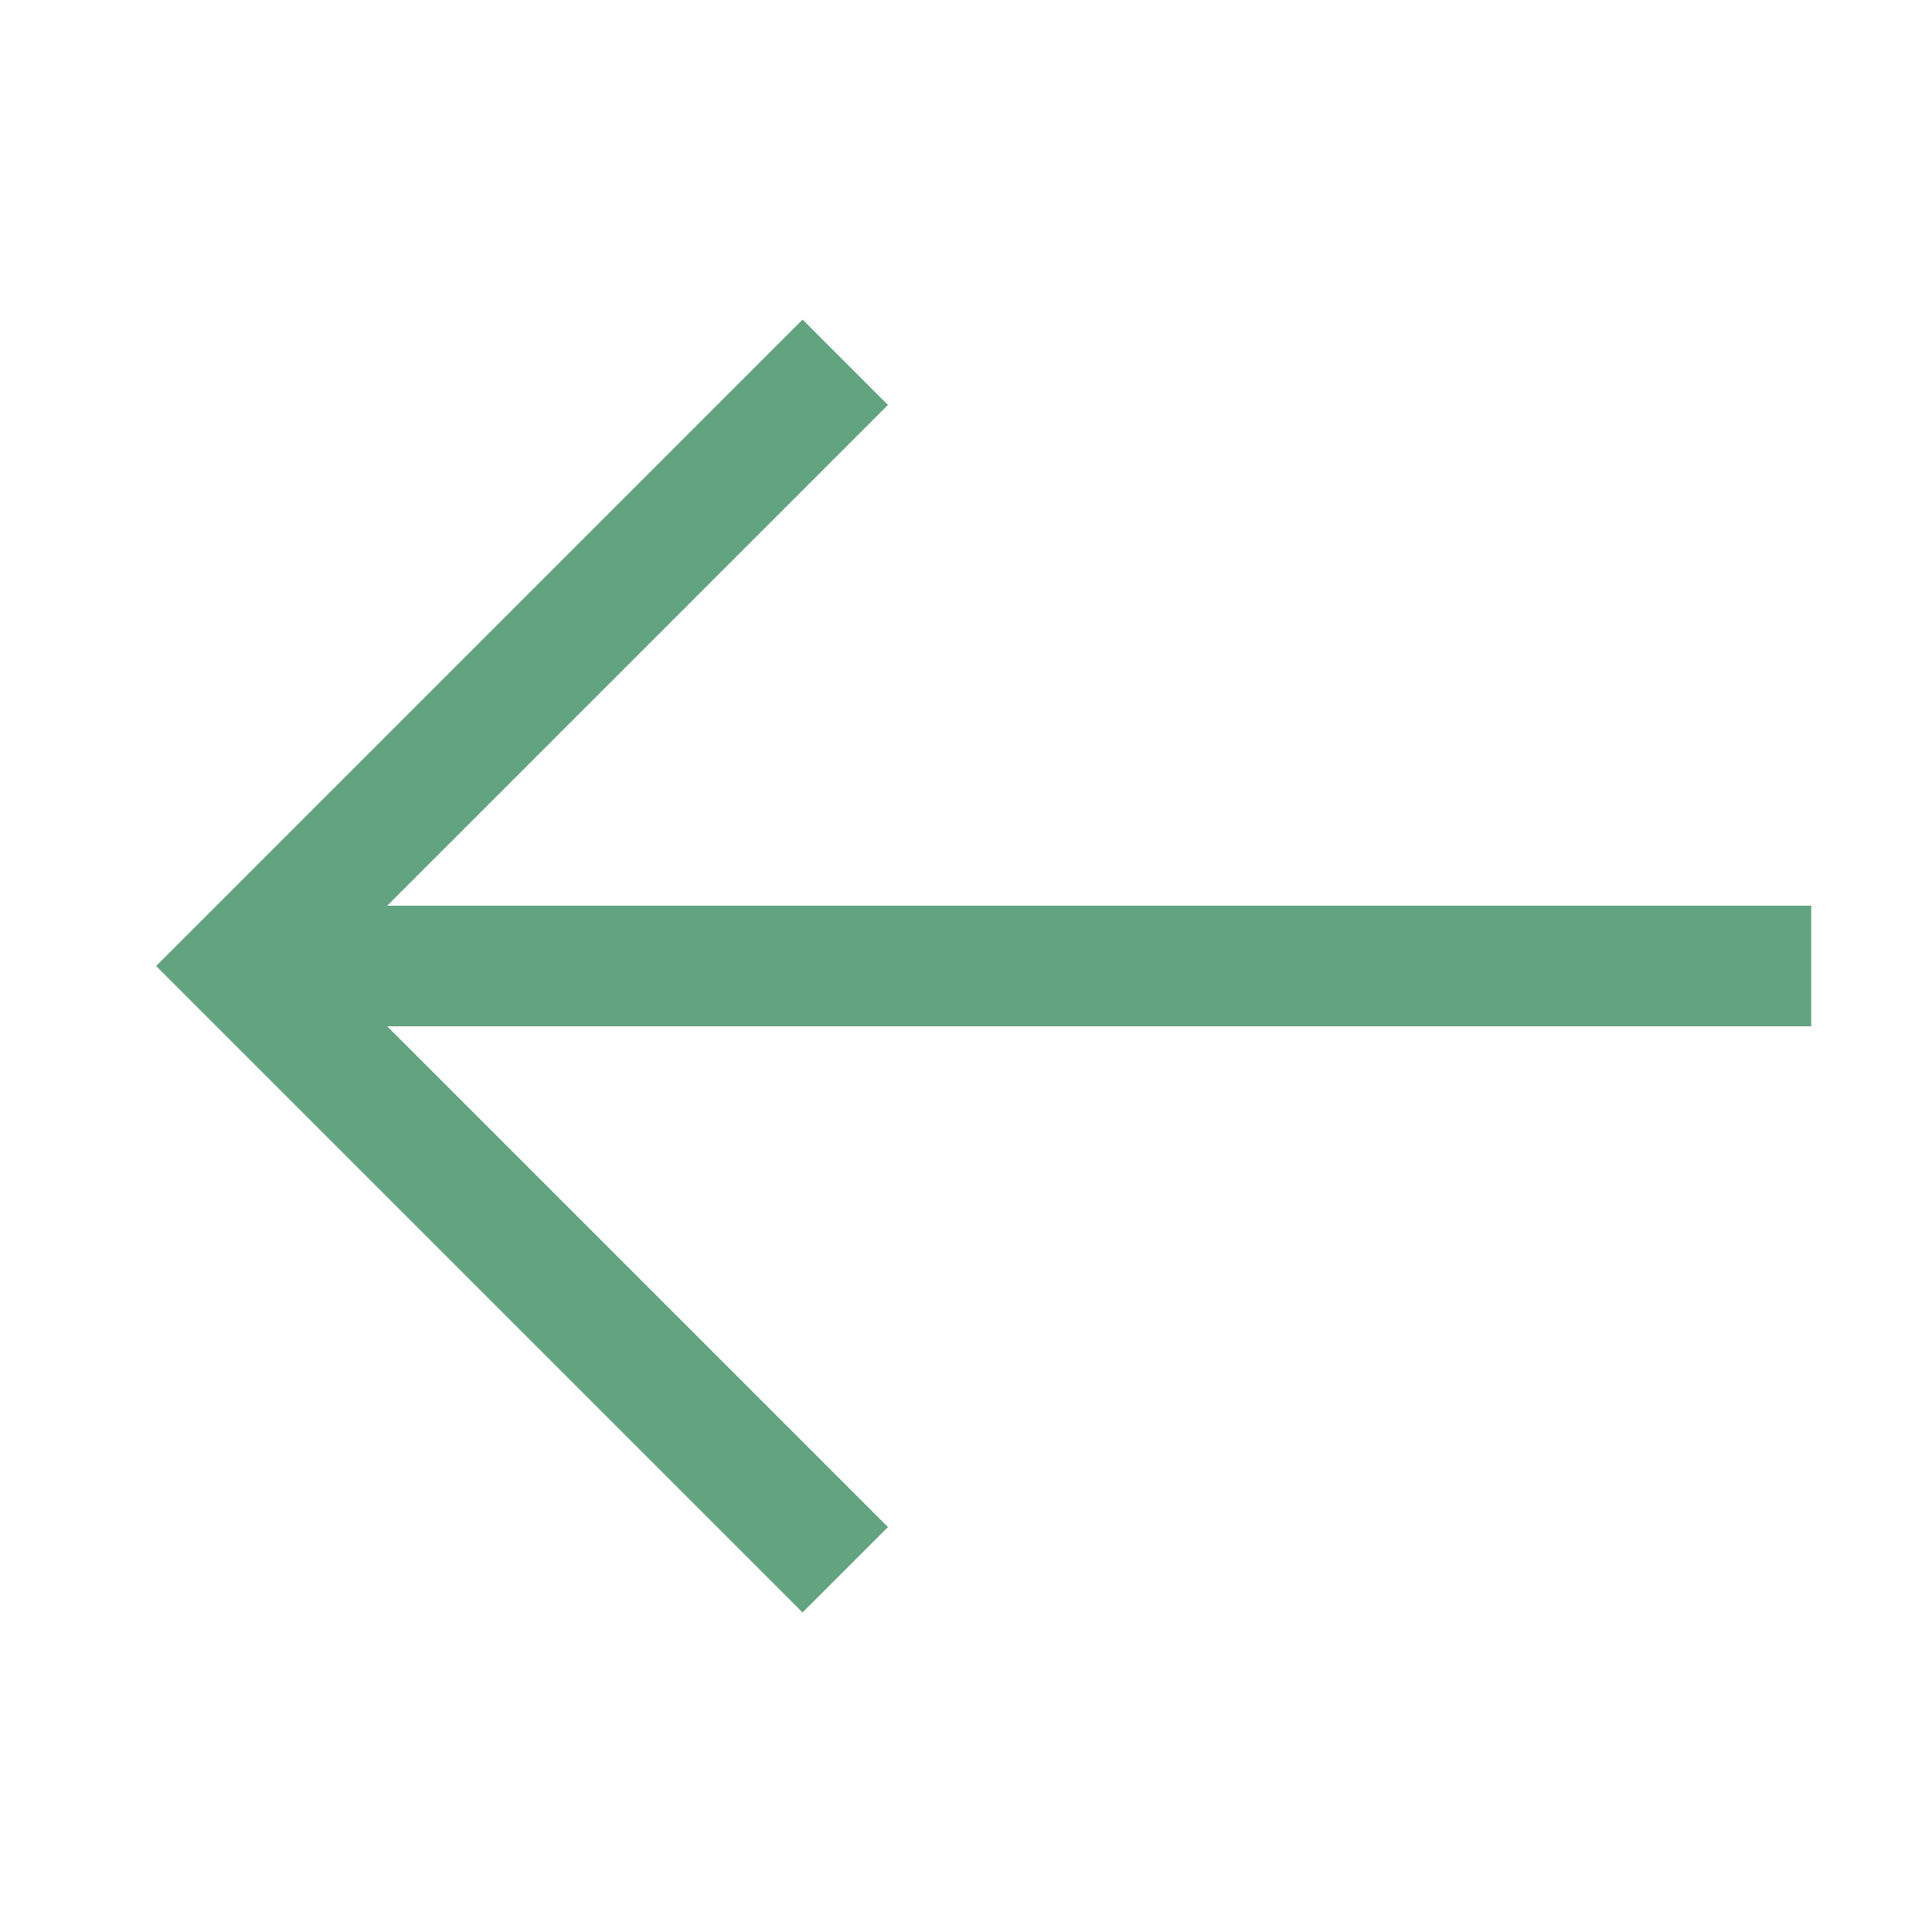
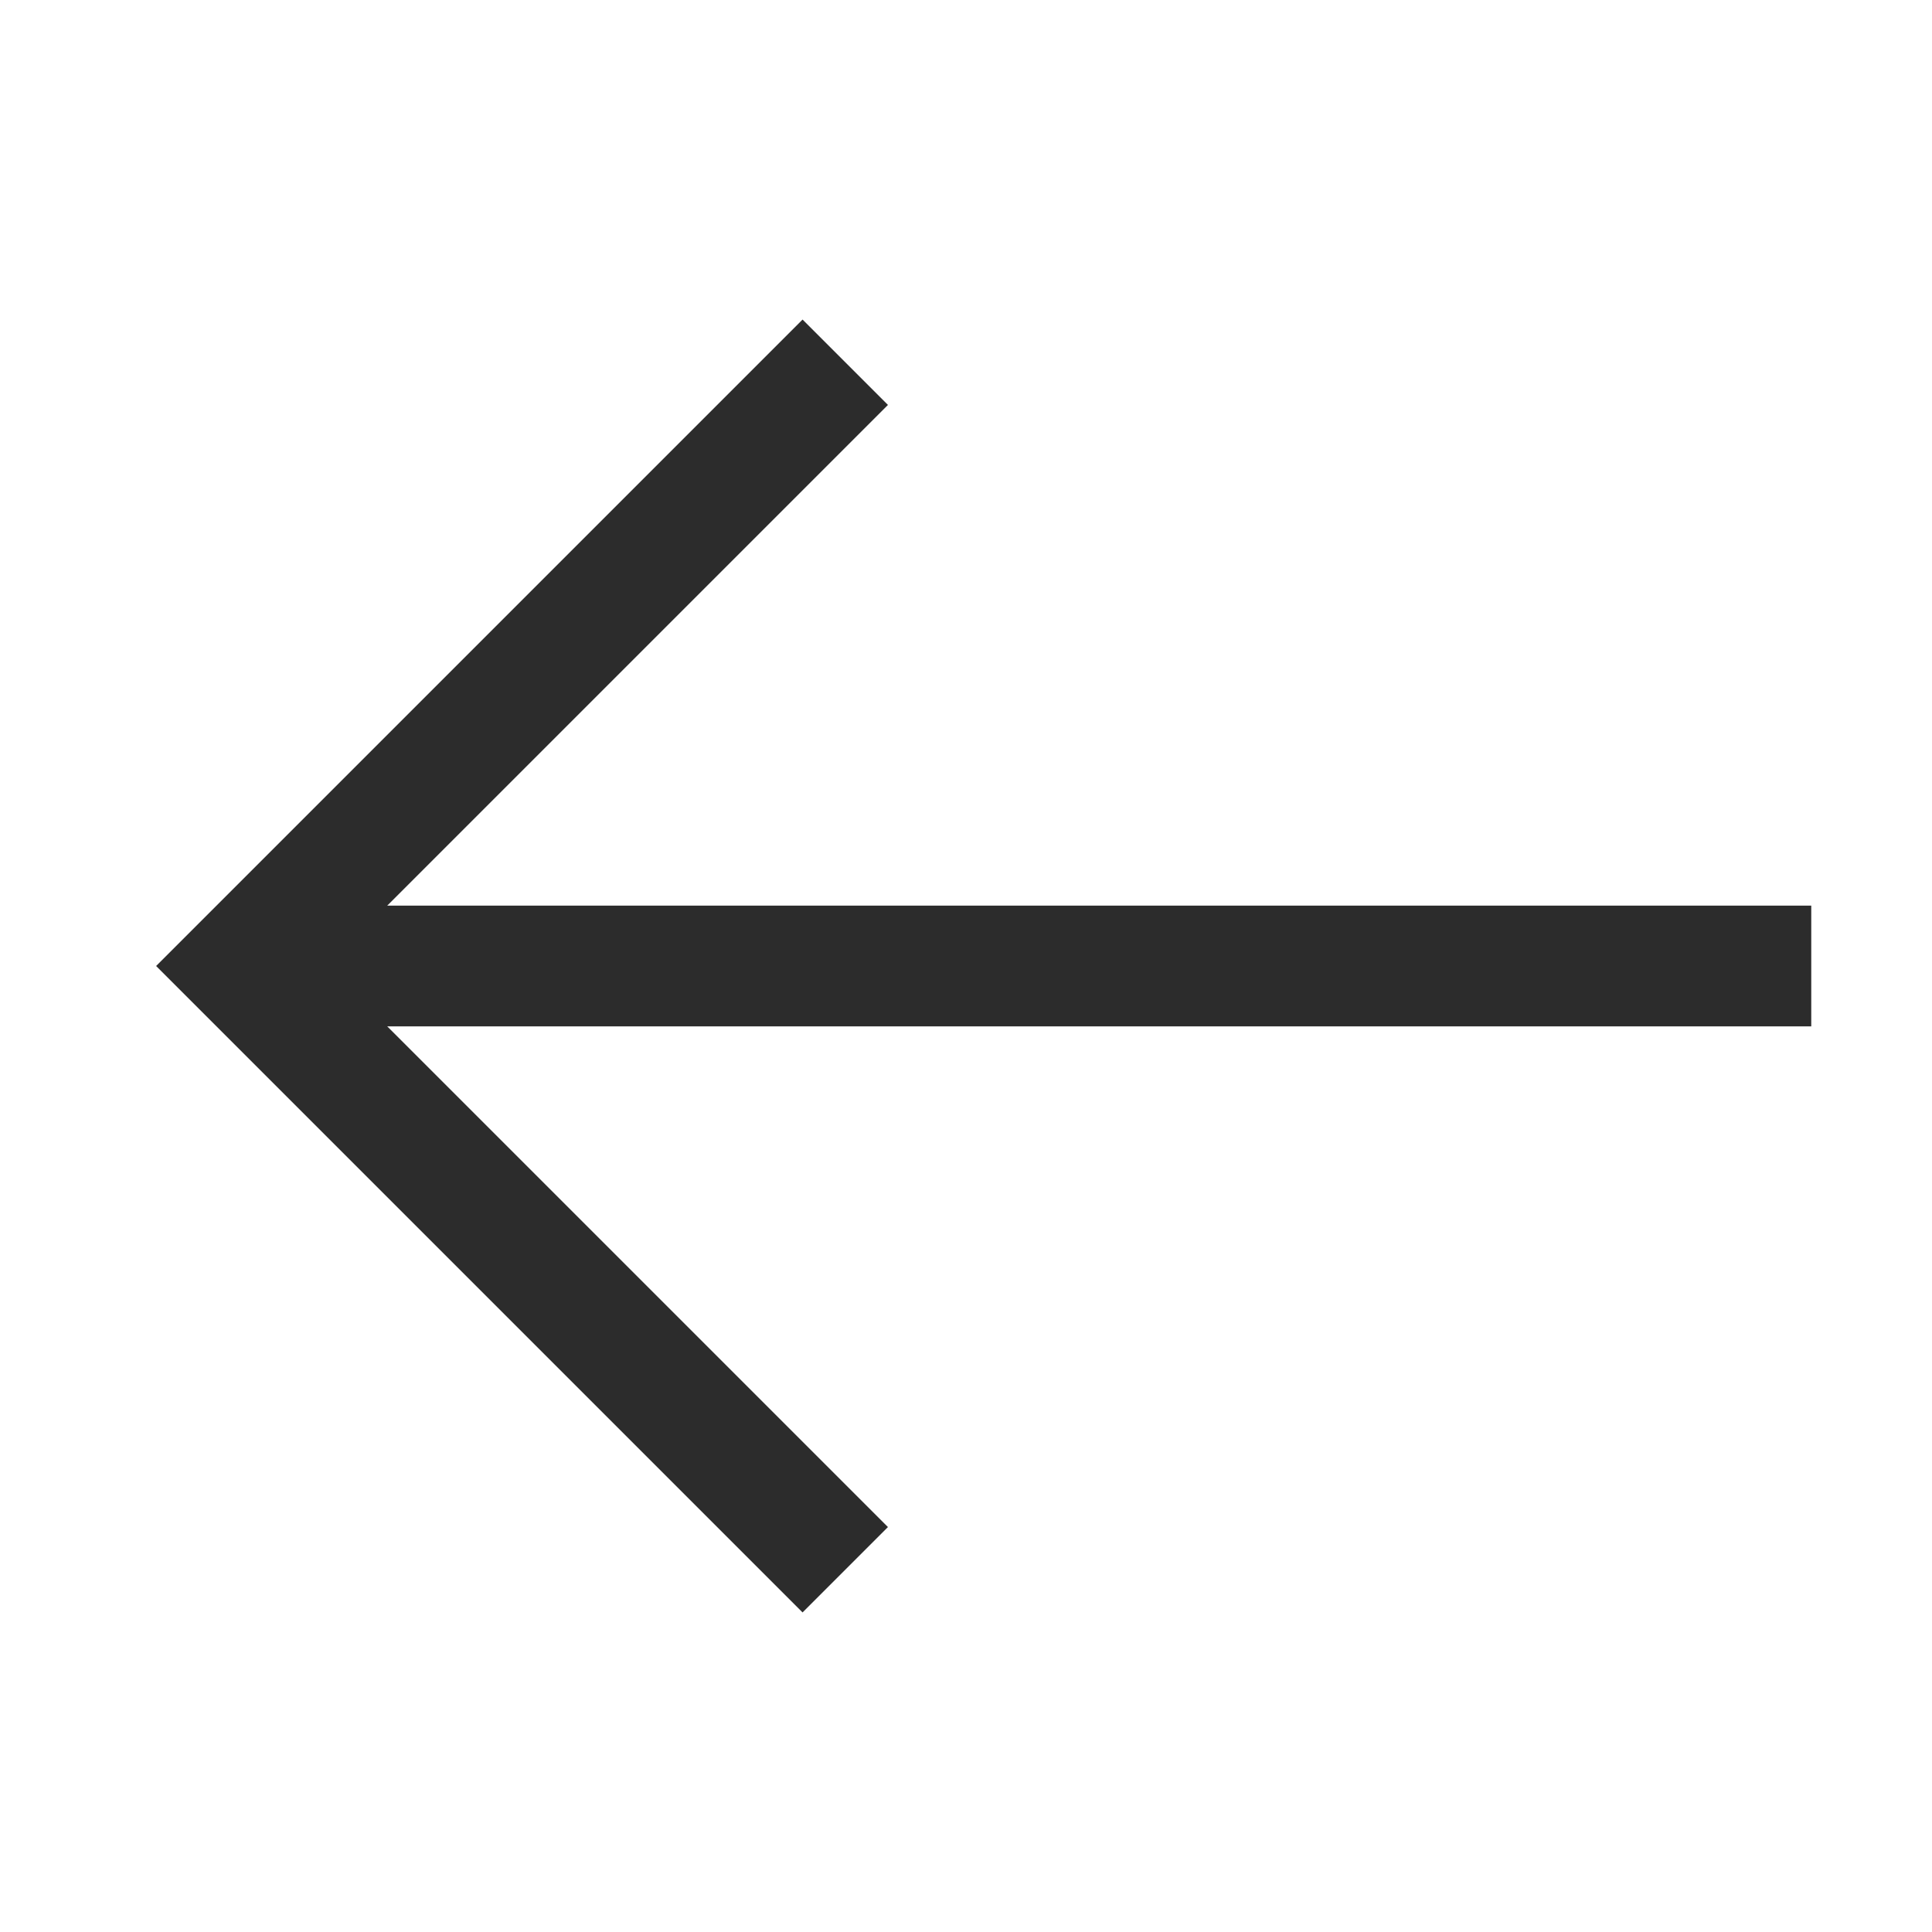
<svg xmlns="http://www.w3.org/2000/svg" version="1.1" id="Layer_1" x="0px" y="0px" width="16px" height="16px" viewBox="0 0 16 16" enable-background="new 0 0 16 16" xml:space="preserve">
-   <line fill="none" stroke="#62A380" stroke-miterlimit="10" x1="2" y1="8" x2="15" y2="8" />
-   <polyline fill="none" stroke="#62A380" stroke-miterlimit="10" points="7,3 2,8 7,13 " />
+   <line fill="none" stroke="#2c2c2c" stroke-miterlimit="10" x1="2" y1="8" x2="15" y2="8" />
+   <polyline fill="none" stroke="#2c2c2c" stroke-miterlimit="10" points="7,3 2,8 7,13 " />
</svg>
